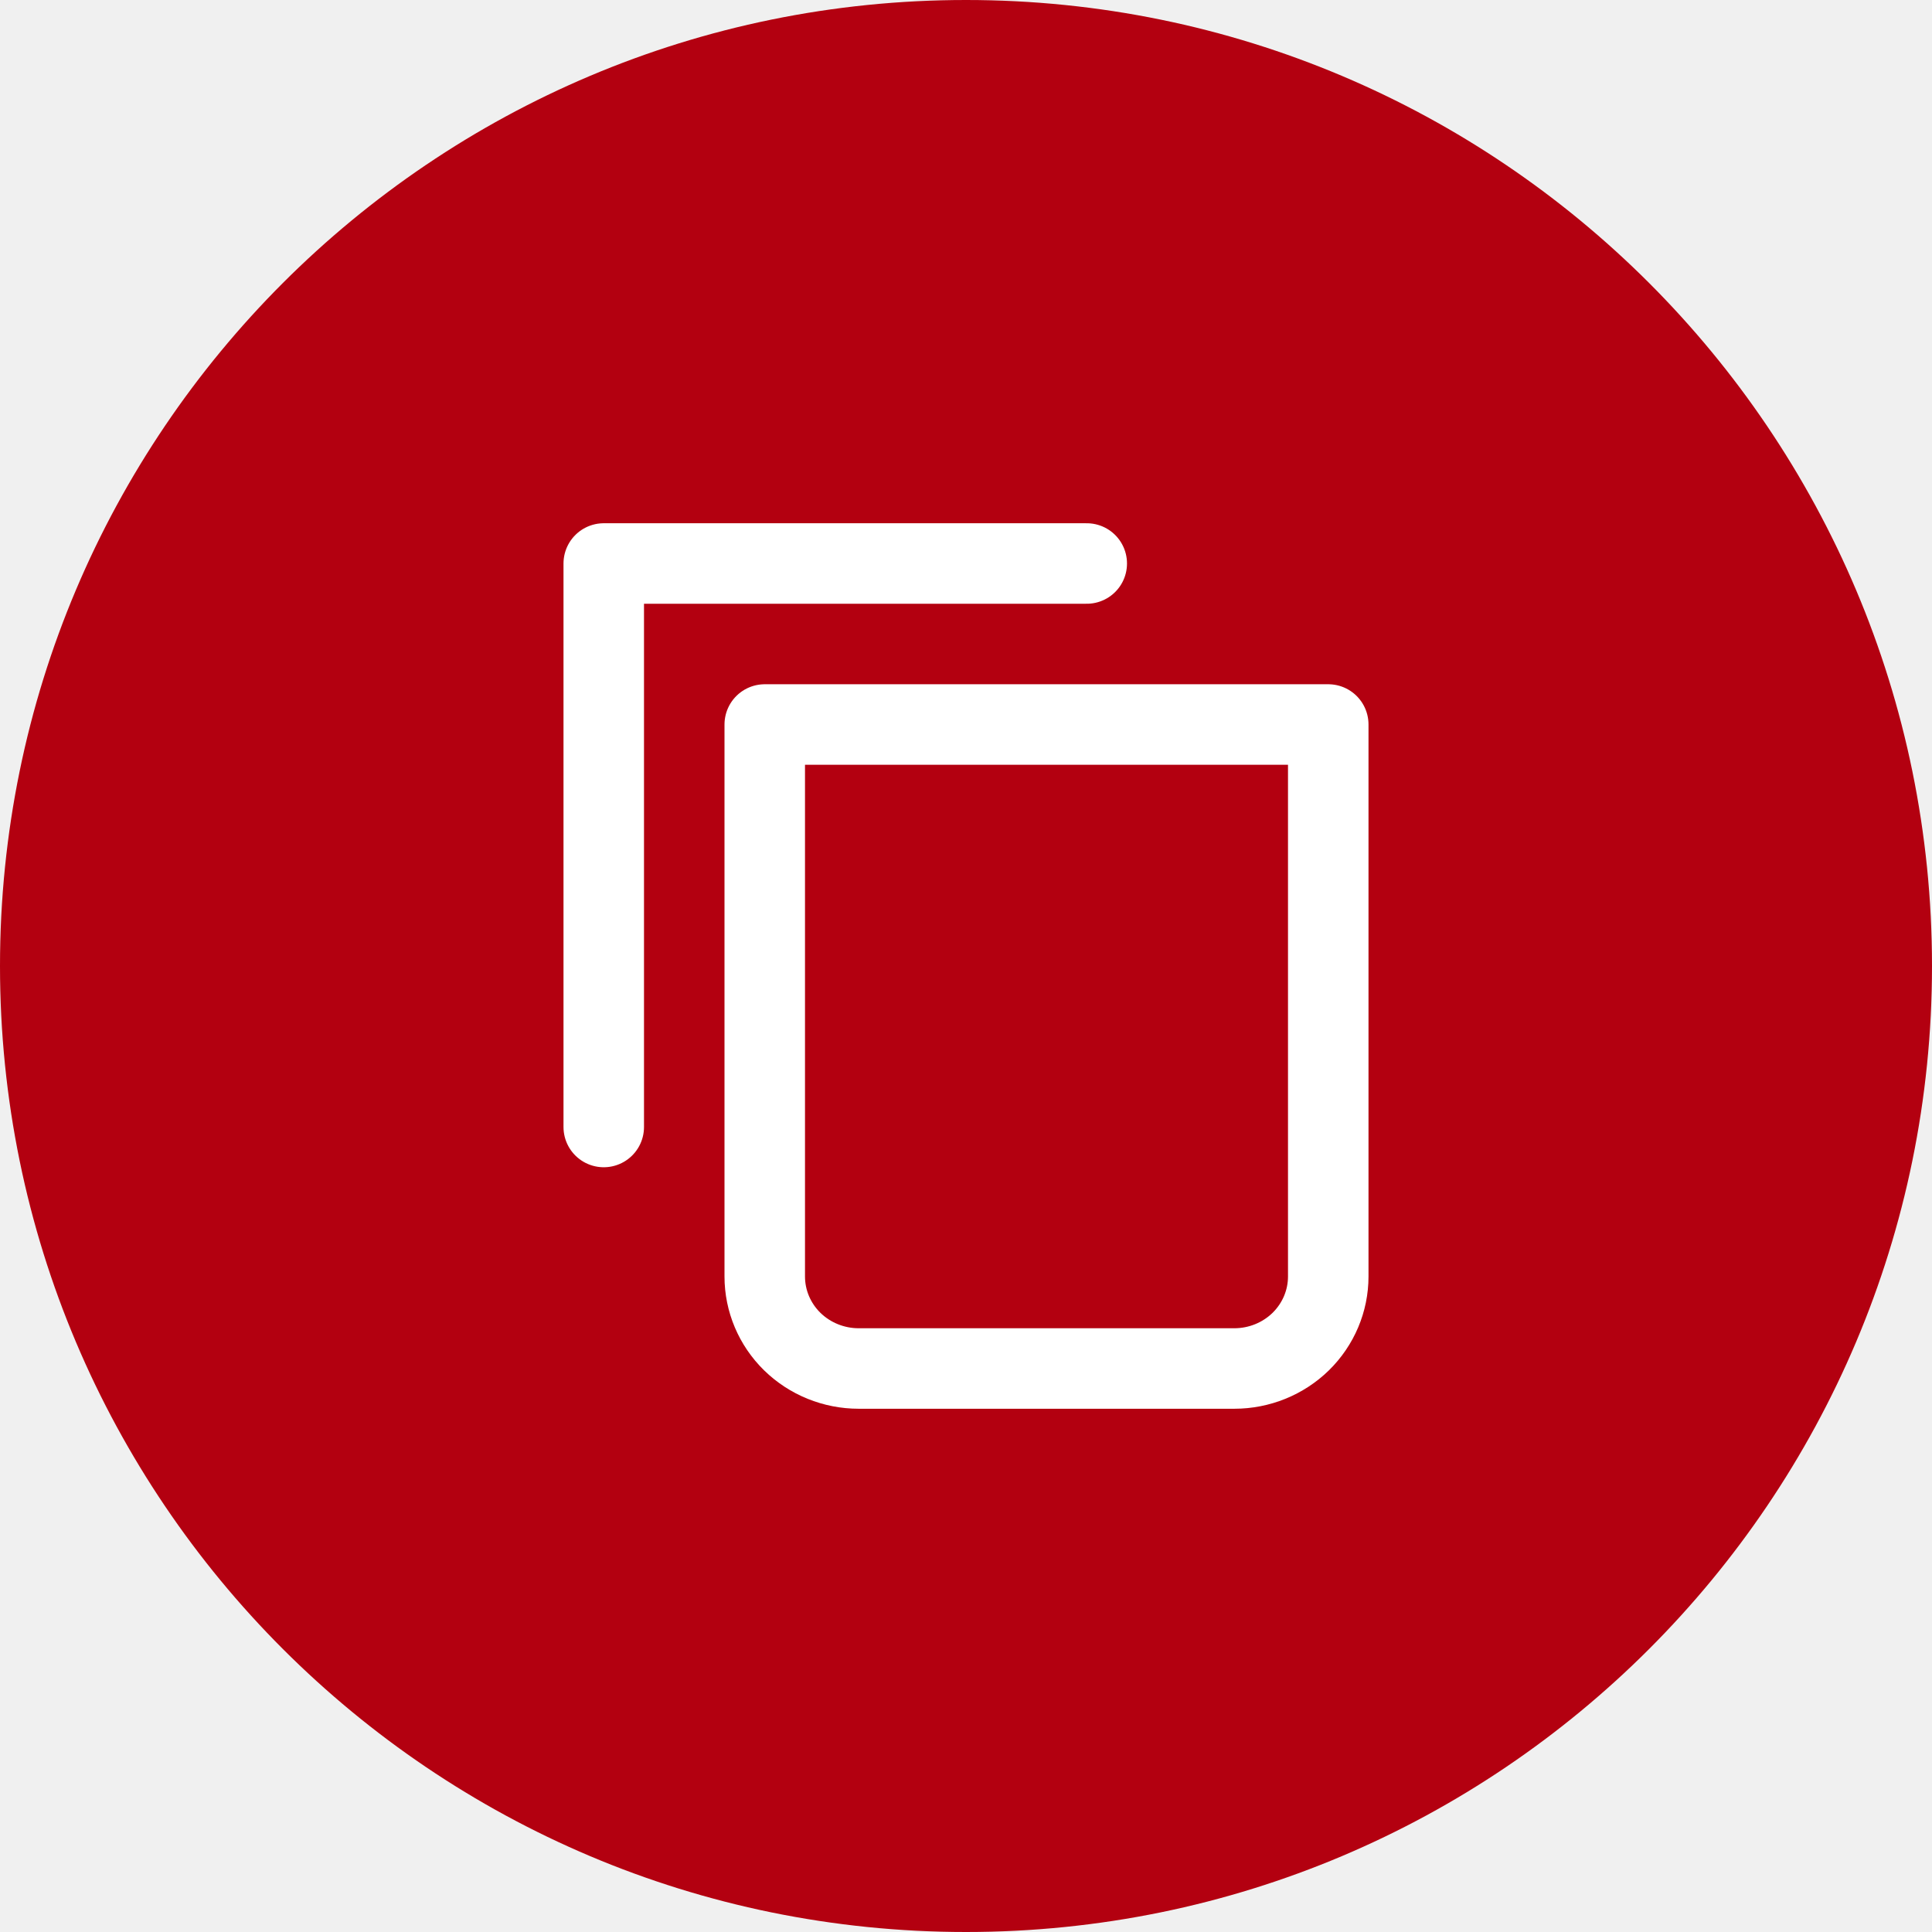
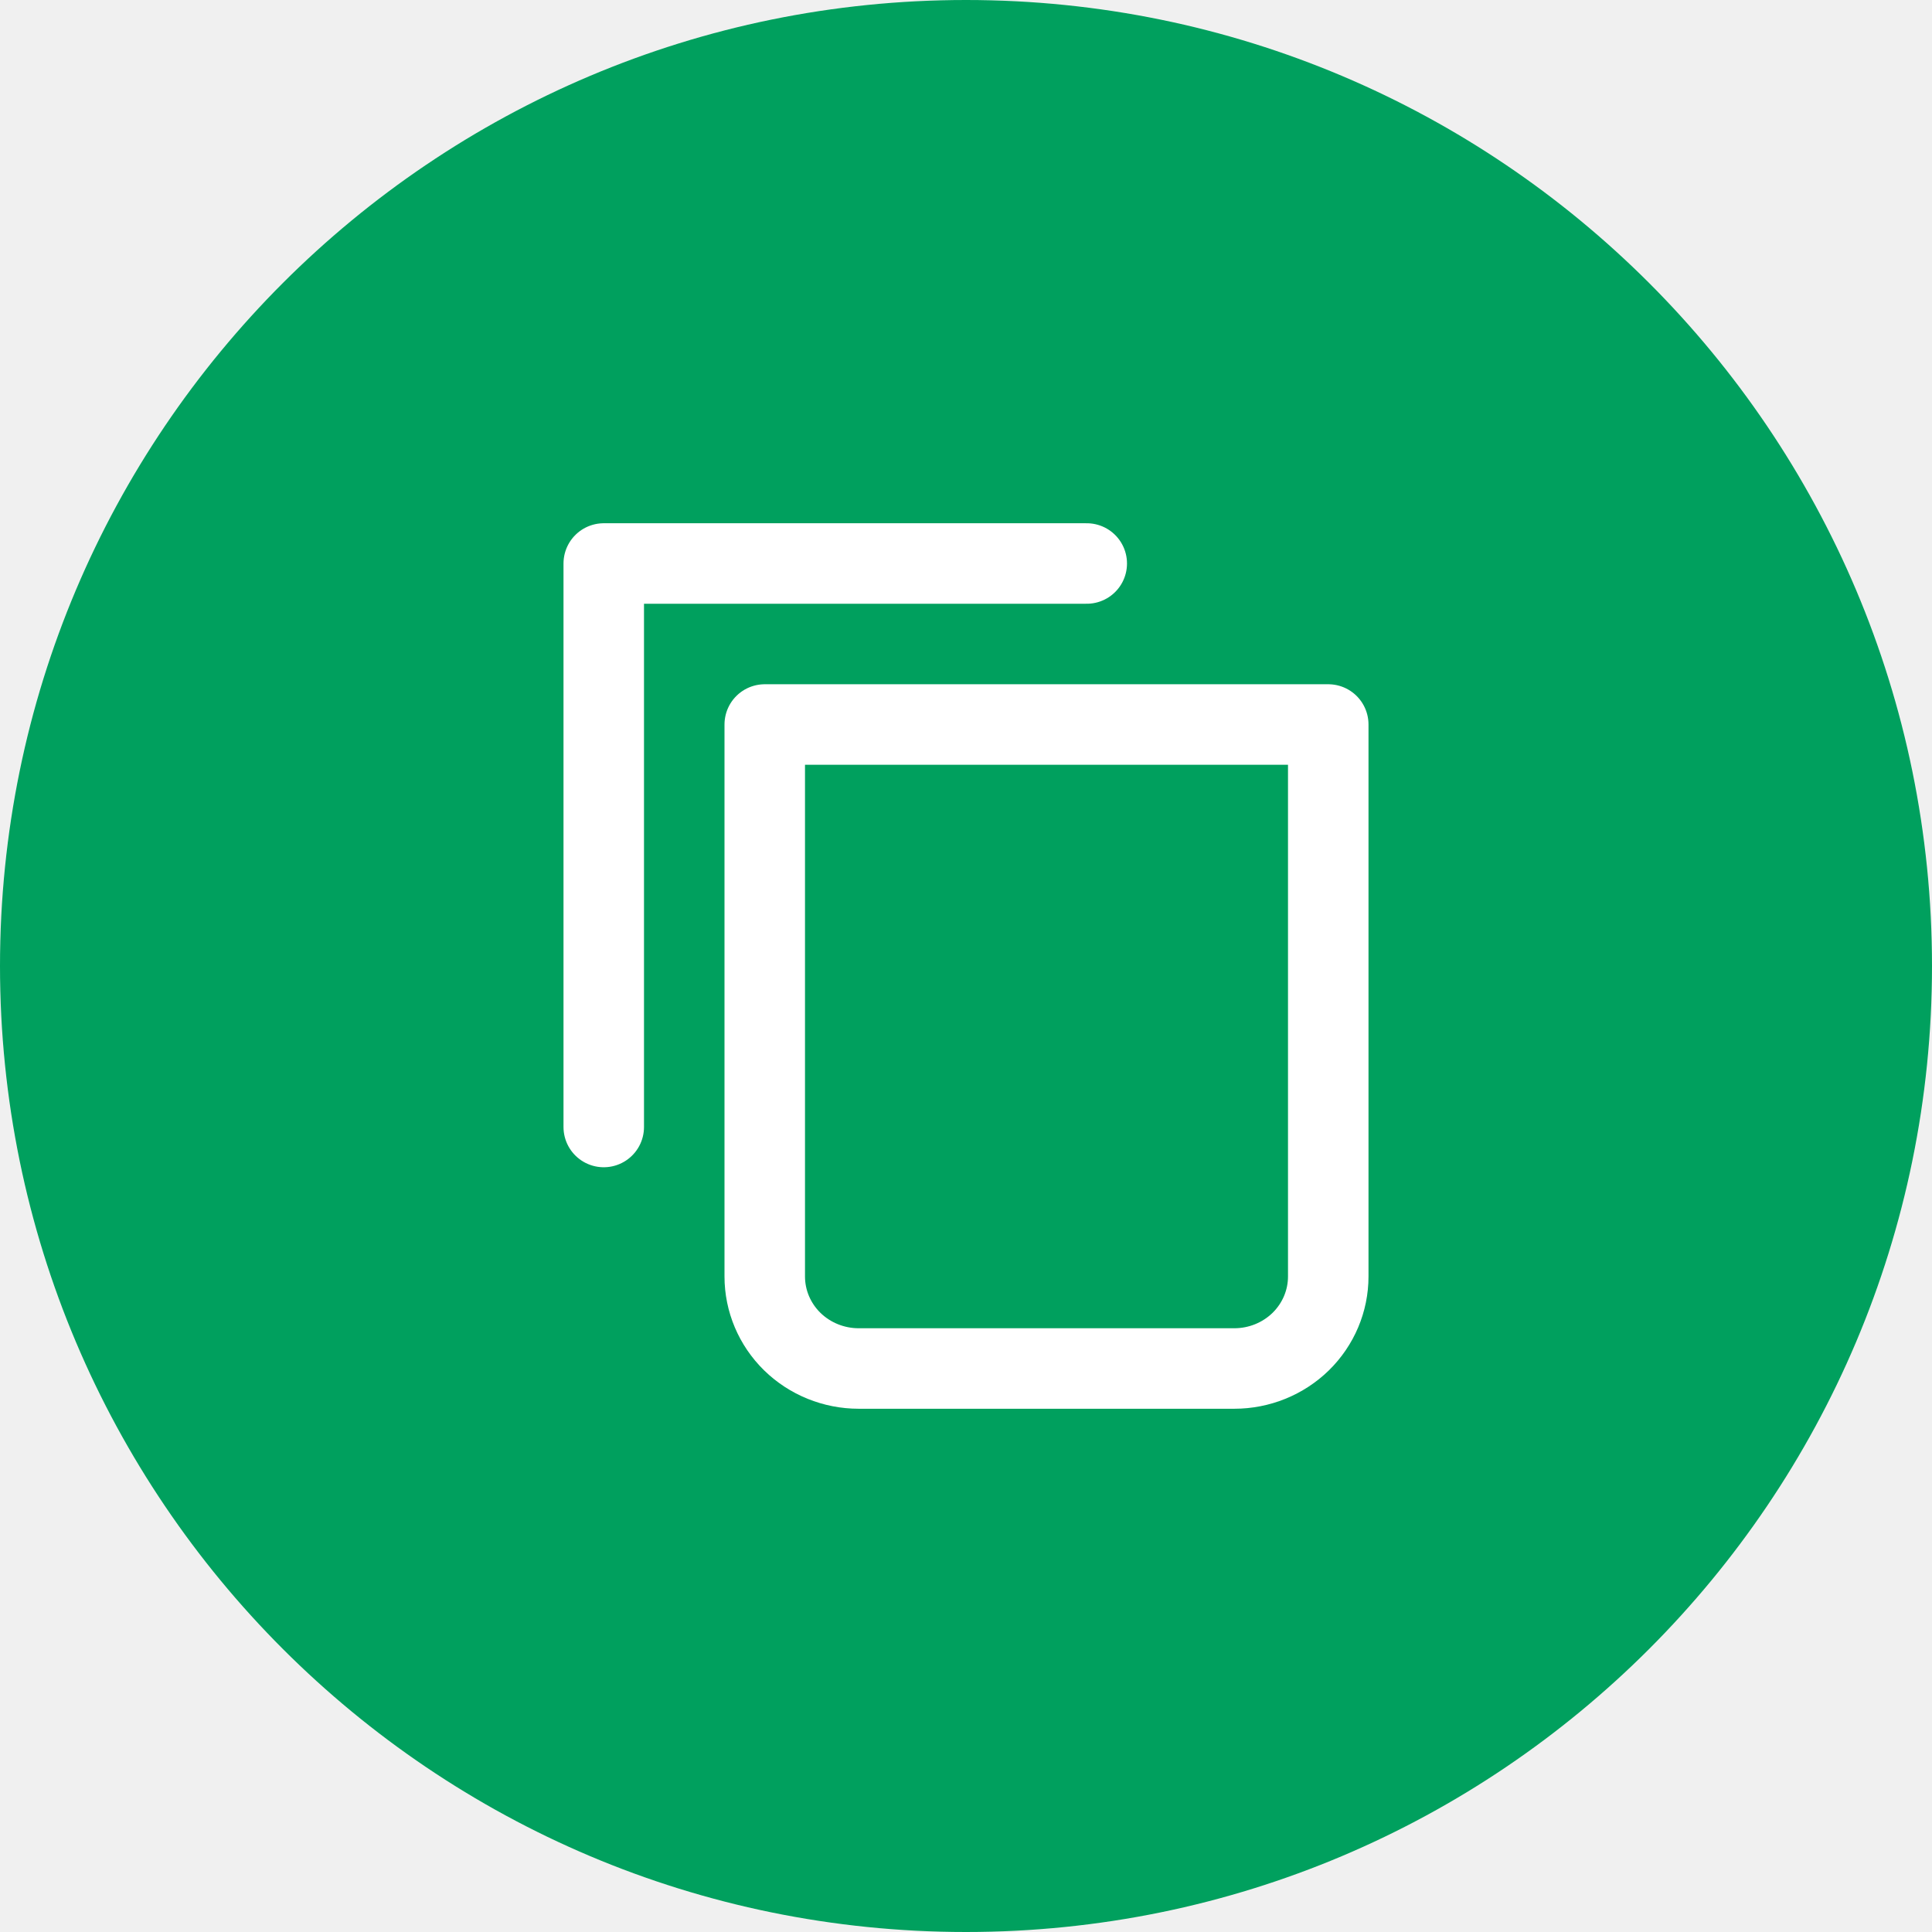
<svg xmlns="http://www.w3.org/2000/svg" width="48" height="48" viewBox="0 0 48 48" fill="none">
-   <rect width="48" height="48" rx="24" fill="#B30010" />
+   <rect width="48" height="48" rx="24" fill="#F7F7F7" />
+   <path d="M25.7 25.65H28.45L29.55 21.25H25.7V19.05C25.7 17.917 25.7 16.85 27.9 16.85H29.55V13.154C29.191 13.107 27.837 13 26.407 13C23.421 13 21.3 14.823 21.3 18.17V21.25H18V25.65H21.3V35H25.7V25.65Z" fill="#111111" />
+   <rect width="48" height="48" rx="24" fill="#00A05E" />
  <path d="M27 14H15V28" stroke="white" stroke-width="2" stroke-linecap="round" stroke-linejoin="round" />
  <path d="M19 18H33V31.714C33 32.321 32.754 32.902 32.317 33.331C31.879 33.759 31.285 34 30.667 34H21.333C20.715 34 20.121 33.759 19.683 33.331C19.246 32.902 19 32.321 19 31.714V18Z" stroke="white" stroke-width="2" stroke-linecap="round" stroke-linejoin="round" />
</svg>
